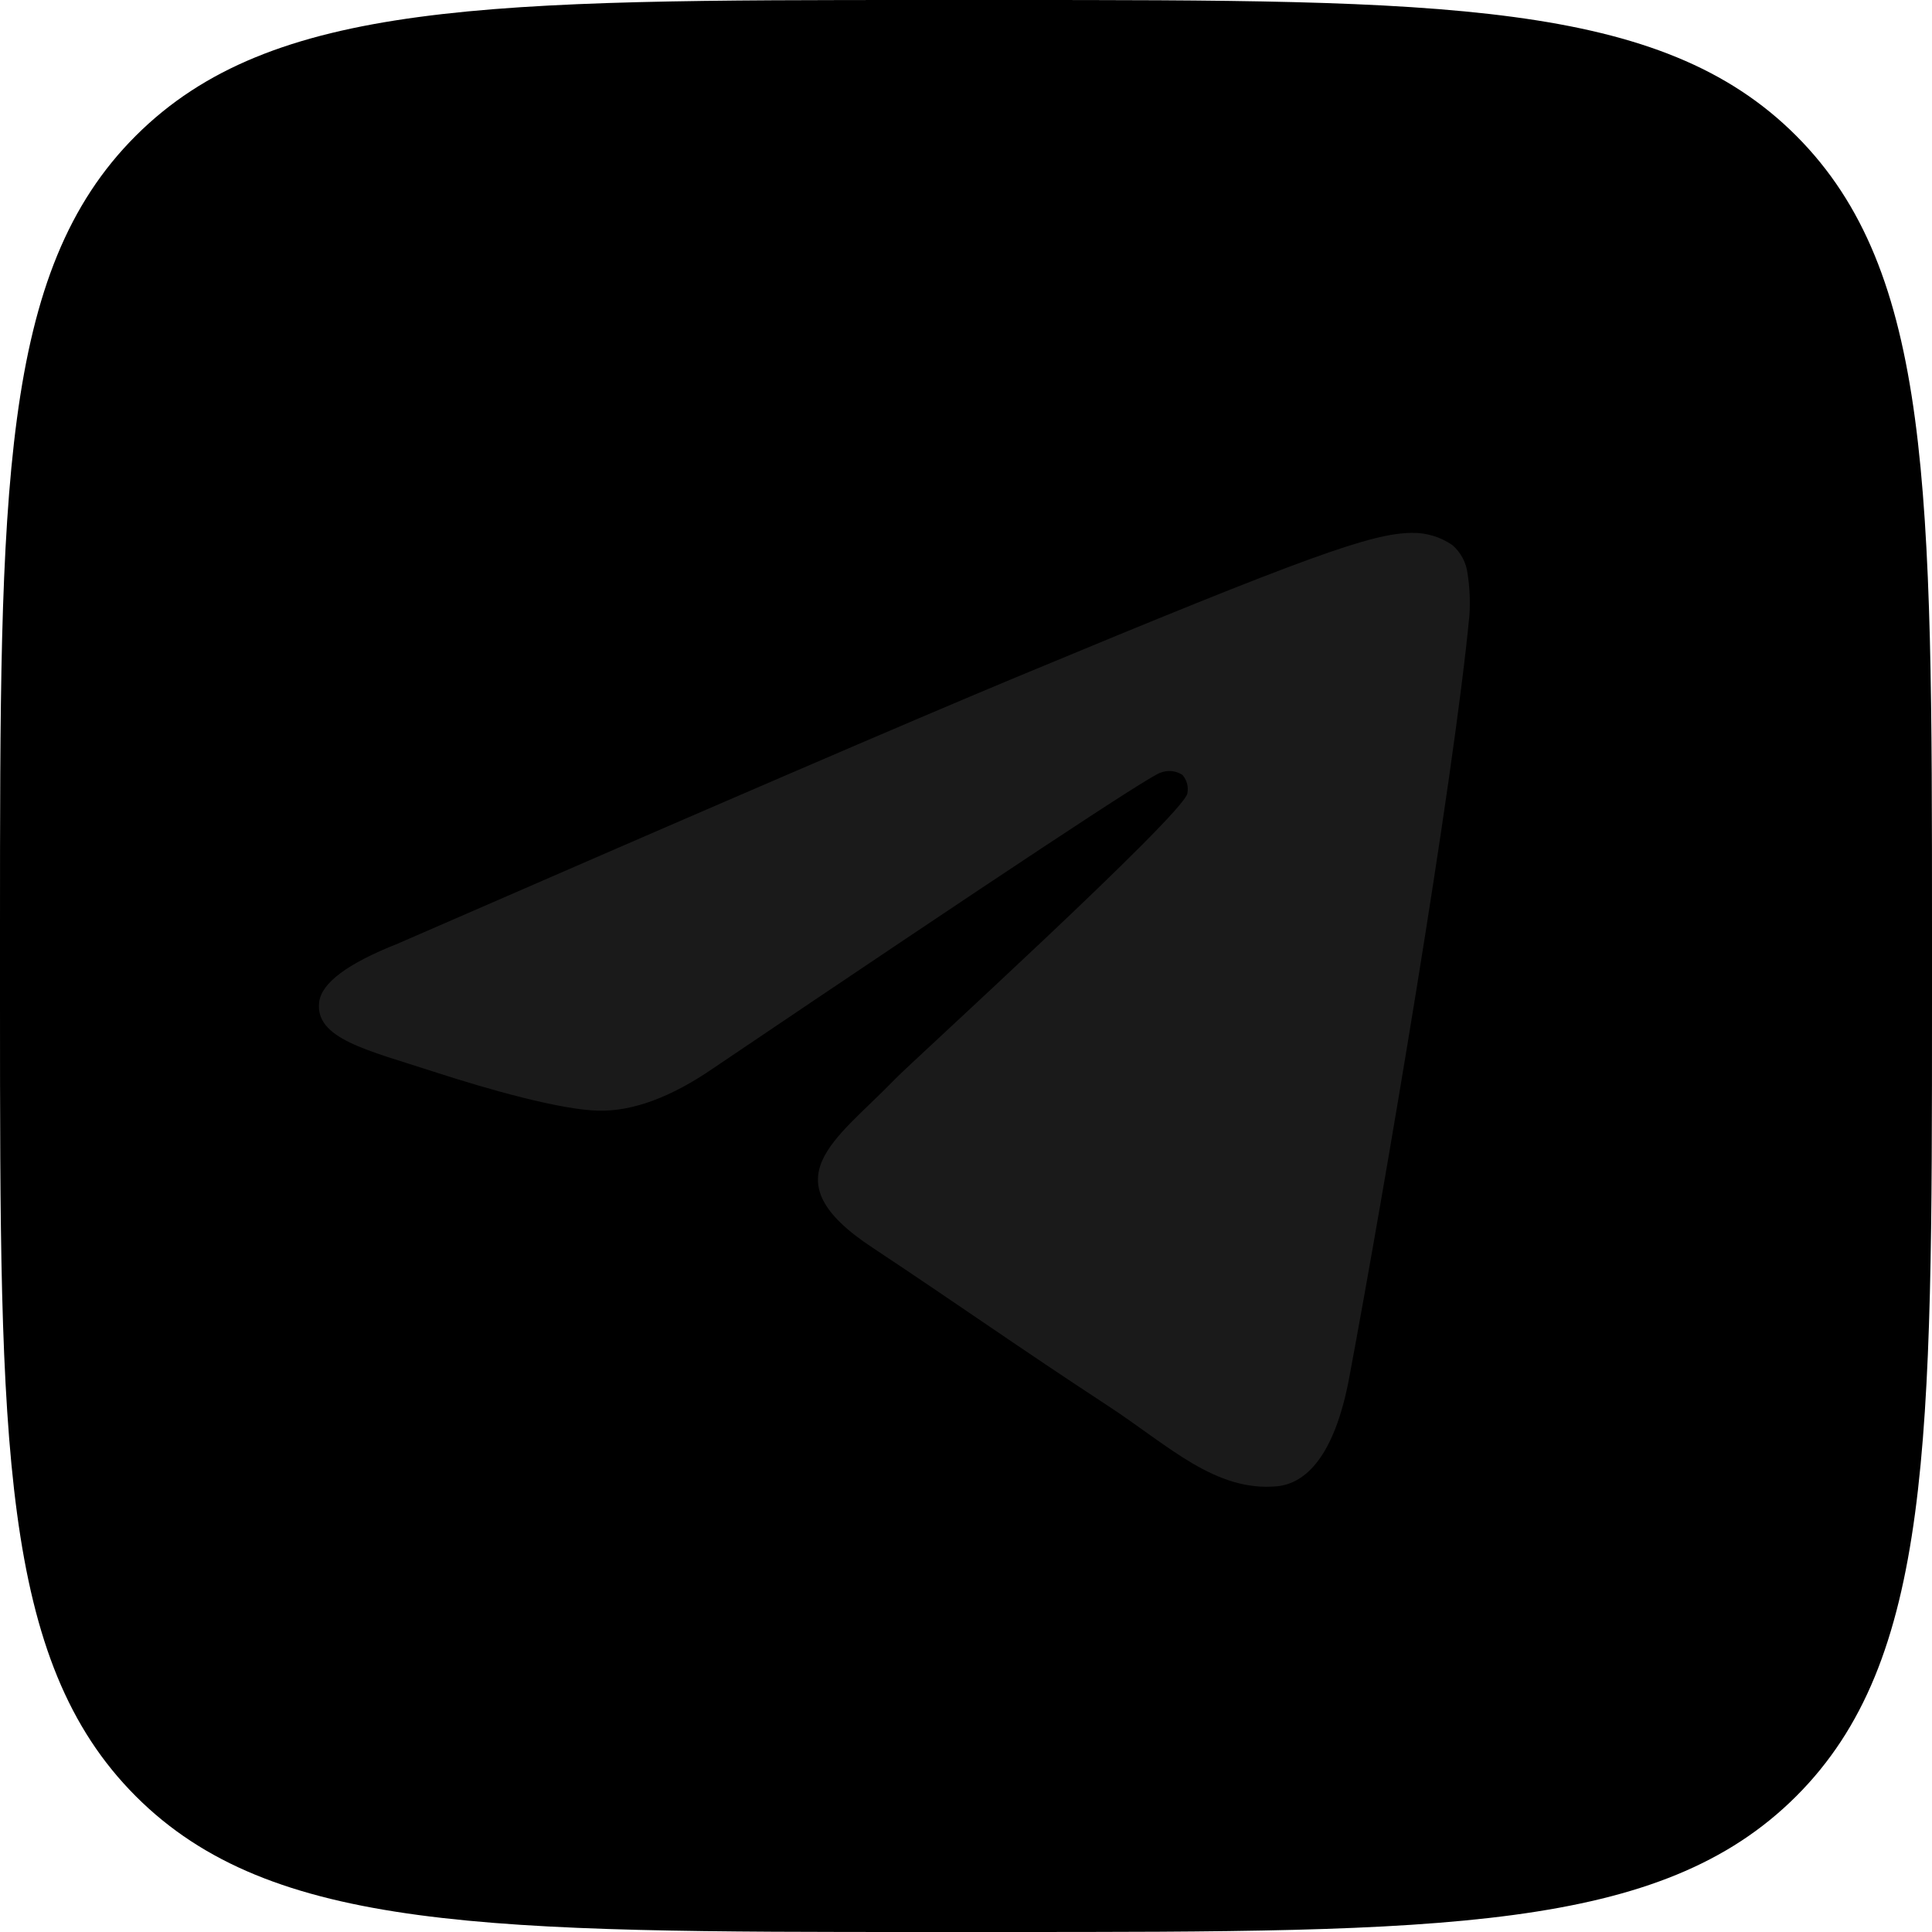
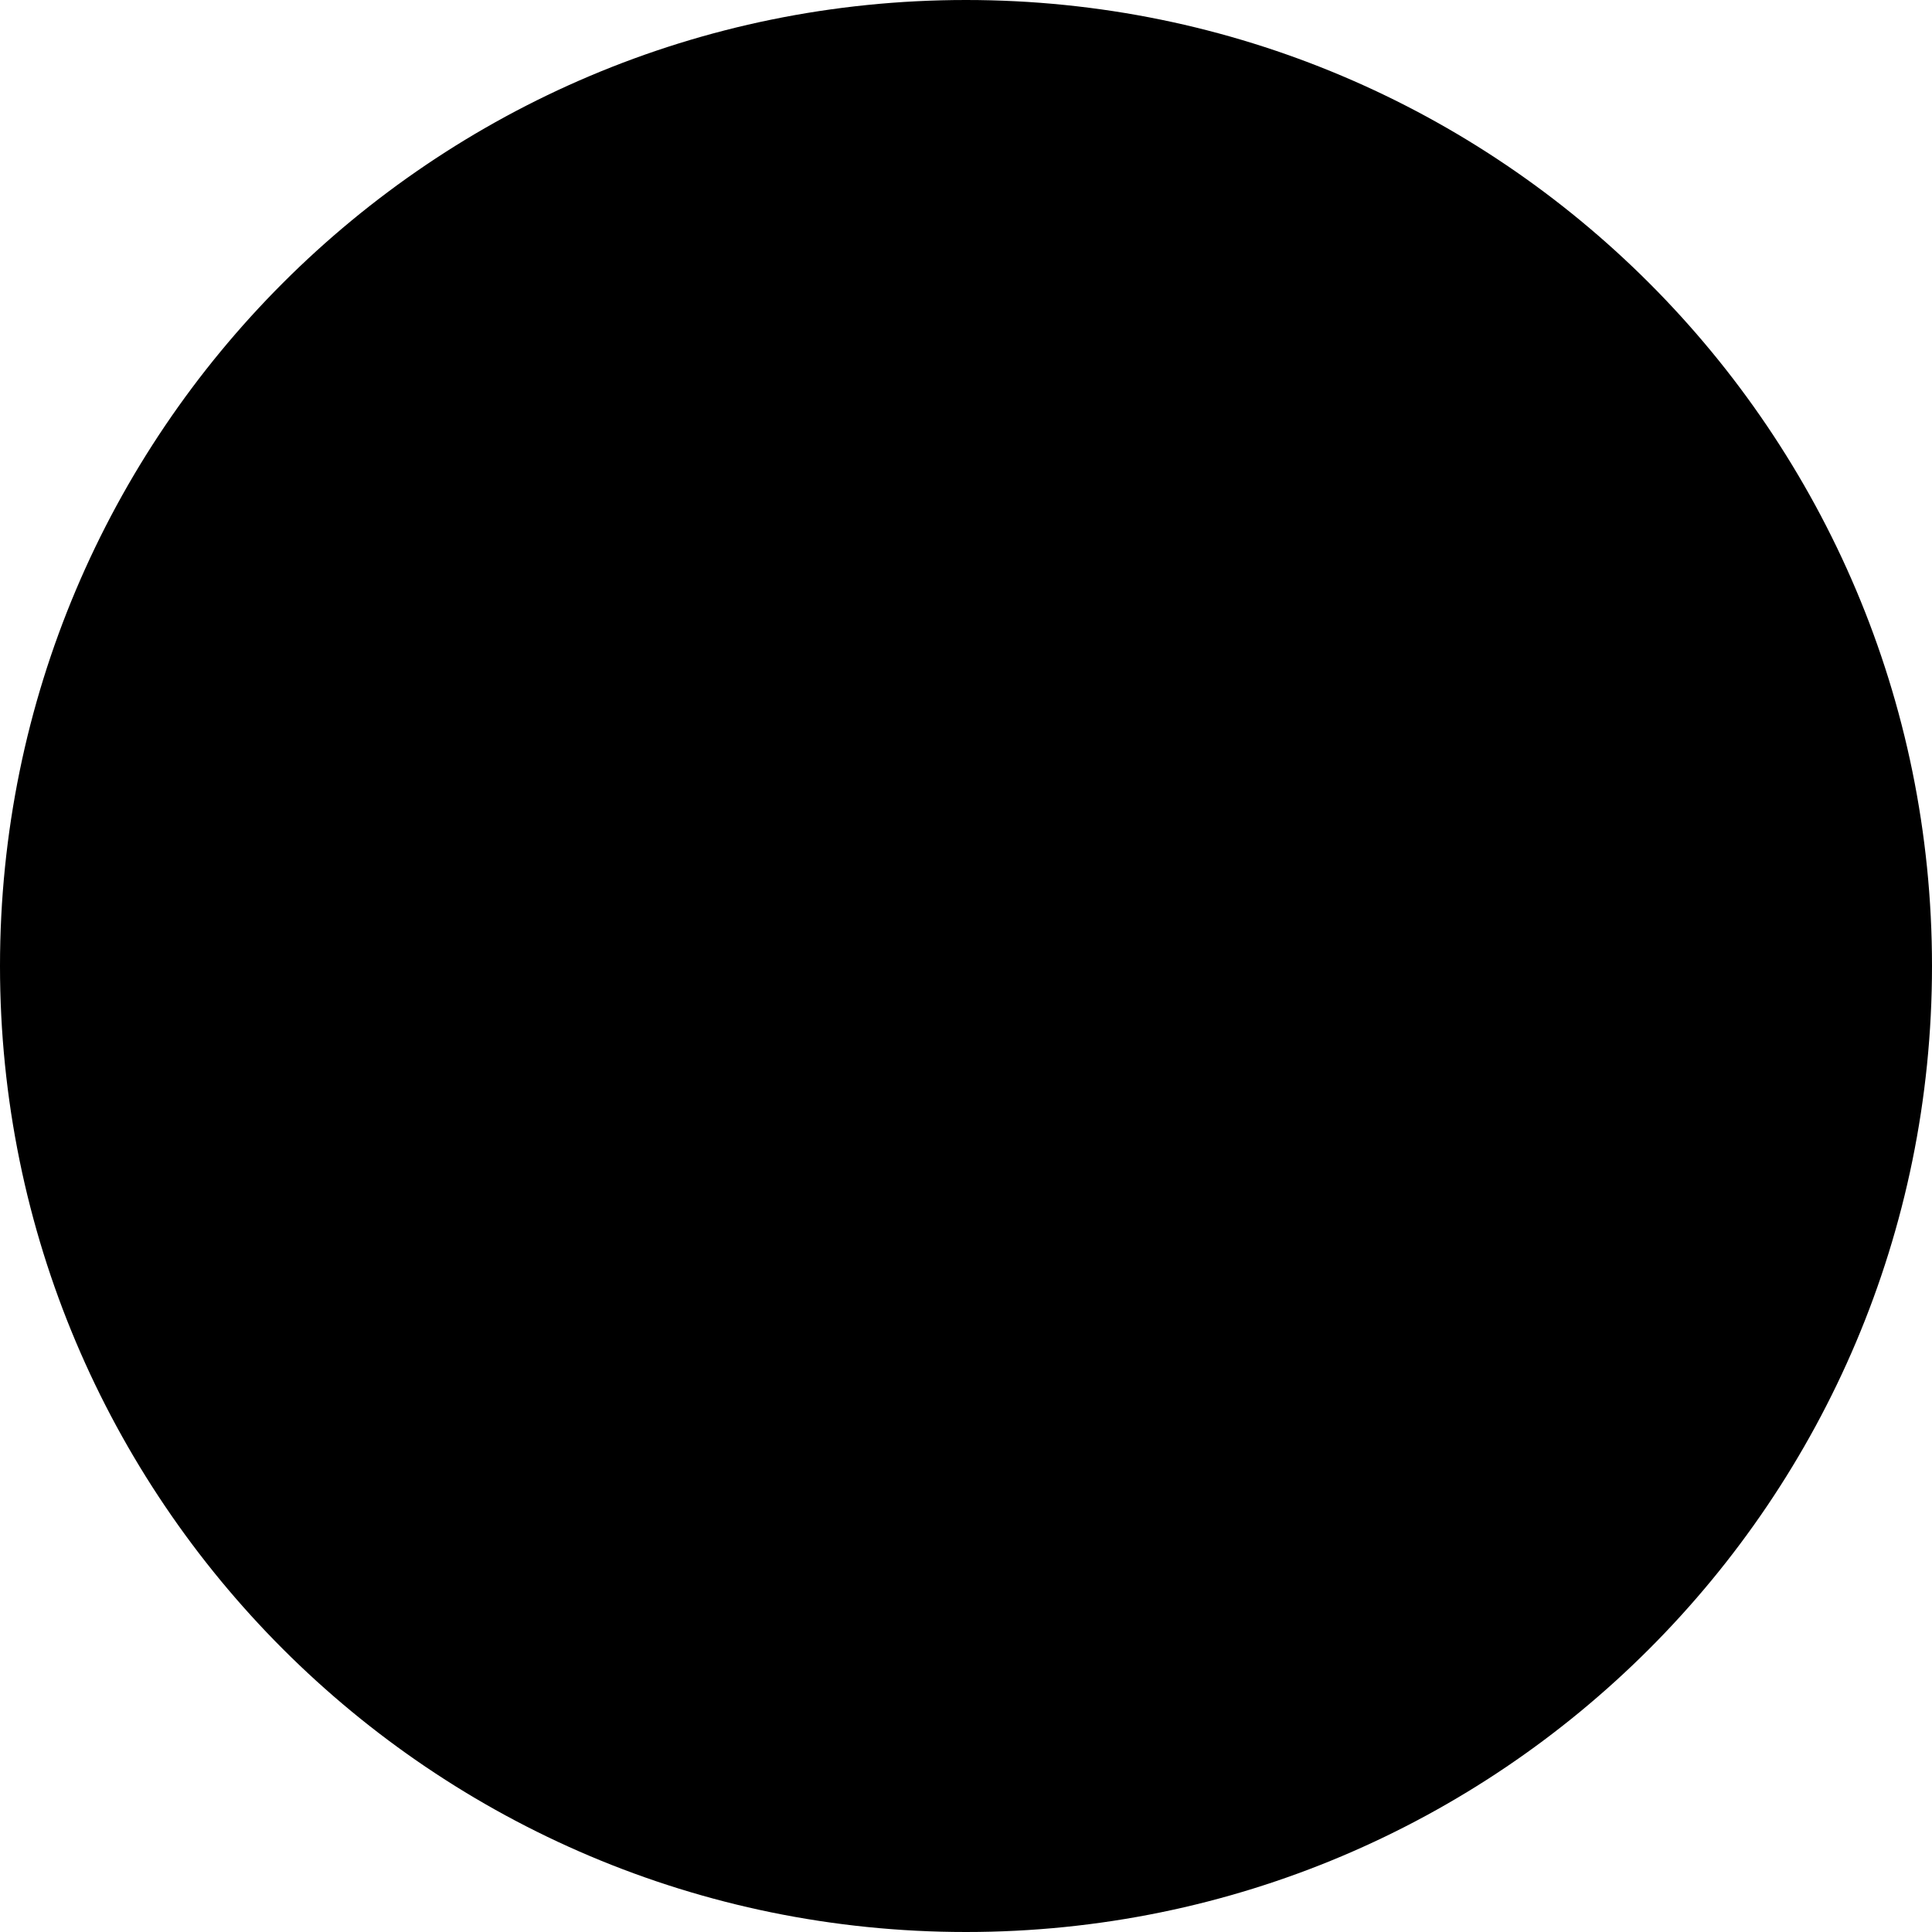
- <svg xmlns="http://www.w3.org/2000/svg" id="Icons" width="26" height="26" viewBox="0 0 215 215">
-   <g id="Telegram">
-     <path d="M554,103.2c0-48.65,0-73,15.11-88.09S608.55,0,657.2,0h8.6c48.65,0,73,0,88.09,15.11S769,54.55,769,103.2v8.6c0,48.65,0,73-15.11,88.09S714.45,215,665.8,215h-8.6c-48.65,0-73,0-88.09-15.11S554,160.45,554,111.8Z" transform="translate(-554)" fill="currentColor" />
-     <path data-name="Telegram" d="M598.29,105q51.57-22.47,68.78-29.63c32.76-13.63,39.56-16,44-16.07a7.7,7.7,0,0,1,4.57,1.37,5,5,0,0,1,1.68,3.19,21,21,0,0,1,.2,4.65c-1.78,18.65-9.46,63.91-13.37,84.79-1.65,8.84-4.9,11.81-8.06,12.1-6.85.63-12.05-4.53-18.68-8.88-10.38-6.8-16.25-11-26.32-17.68-11.65-7.67-4.1-11.89,2.54-18.78,1.74-1.81,31.91-29.26,32.5-31.75a2.41,2.41,0,0,0-.55-2.08,2.68,2.68,0,0,0-2.44-.24q-1.56.36-49.75,32.88-7.07,4.86-12.79,4.73c-4.22-.09-12.32-2.38-18.34-4.34-7.38-2.4-13.25-3.67-12.74-7.75Q589.91,108.31,598.29,105Z" transform="translate(-554)" fill="#1a1a1a" />
+ <svg xmlns="http://www.w3.org/2000/svg" height="512px" style="shape-rendering:geometricPrecision; text-rendering:geometricPrecision; image-rendering:optimizeQuality; fill-rule:evenodd; clip-rule:evenodd" version="1.1" viewBox="0 0 512 512" width="512px" xml:space="preserve">
+   <defs>
+     <style type="text/css">
+    
+     .fil1 {fill:#000;fill-rule:nonzero}
+    
+   </style>
+     <linearGradient gradientUnits="userSpaceOnUse" id="id0" x1="67.83" x2="474.19" y1="82.42" y2="389.98">
+       <stop offset="0" style="stop-opacity:1; stop-color:#28AAE0" />
+       <stop offset="1" style="stop-opacity:1; stop-color:#23B7EC" />
+     </linearGradient>
+   </defs>
+   <g id="Layer_x0020_1">
+     <g id="_1726092097792">
+       <path class="fil0" d="M256 0c141.39,0 256,114.61 256,256 0,141.39 -114.61,256 -256,256 -141.39,0 -256,-114.61 -256,-256 0,-141.39 114.61,-256 256,-256z" fill="currentColor" />
+       <path class="fil1" d="M371.22 163.51l-36.45 183.75c0,0 -5.1,12.74 -19.11,6.63l-84.1 -64.48 -0.39 -0.19c11.36,-10.2 99.45,-89.4 103.3,-92.99 5.96,-5.56 2.26,-8.87 -4.66,-4.67l-130.12 82.63 -50.2 -16.89c0,0 -7.9,-2.81 -8.66,-8.92 -0.77,-6.12 8.92,-9.43 8.92,-9.43l204.65 -80.28c0,0 16.82,-7.39 16.82,4.84z" />
+     </g>
  </g>
</svg>
